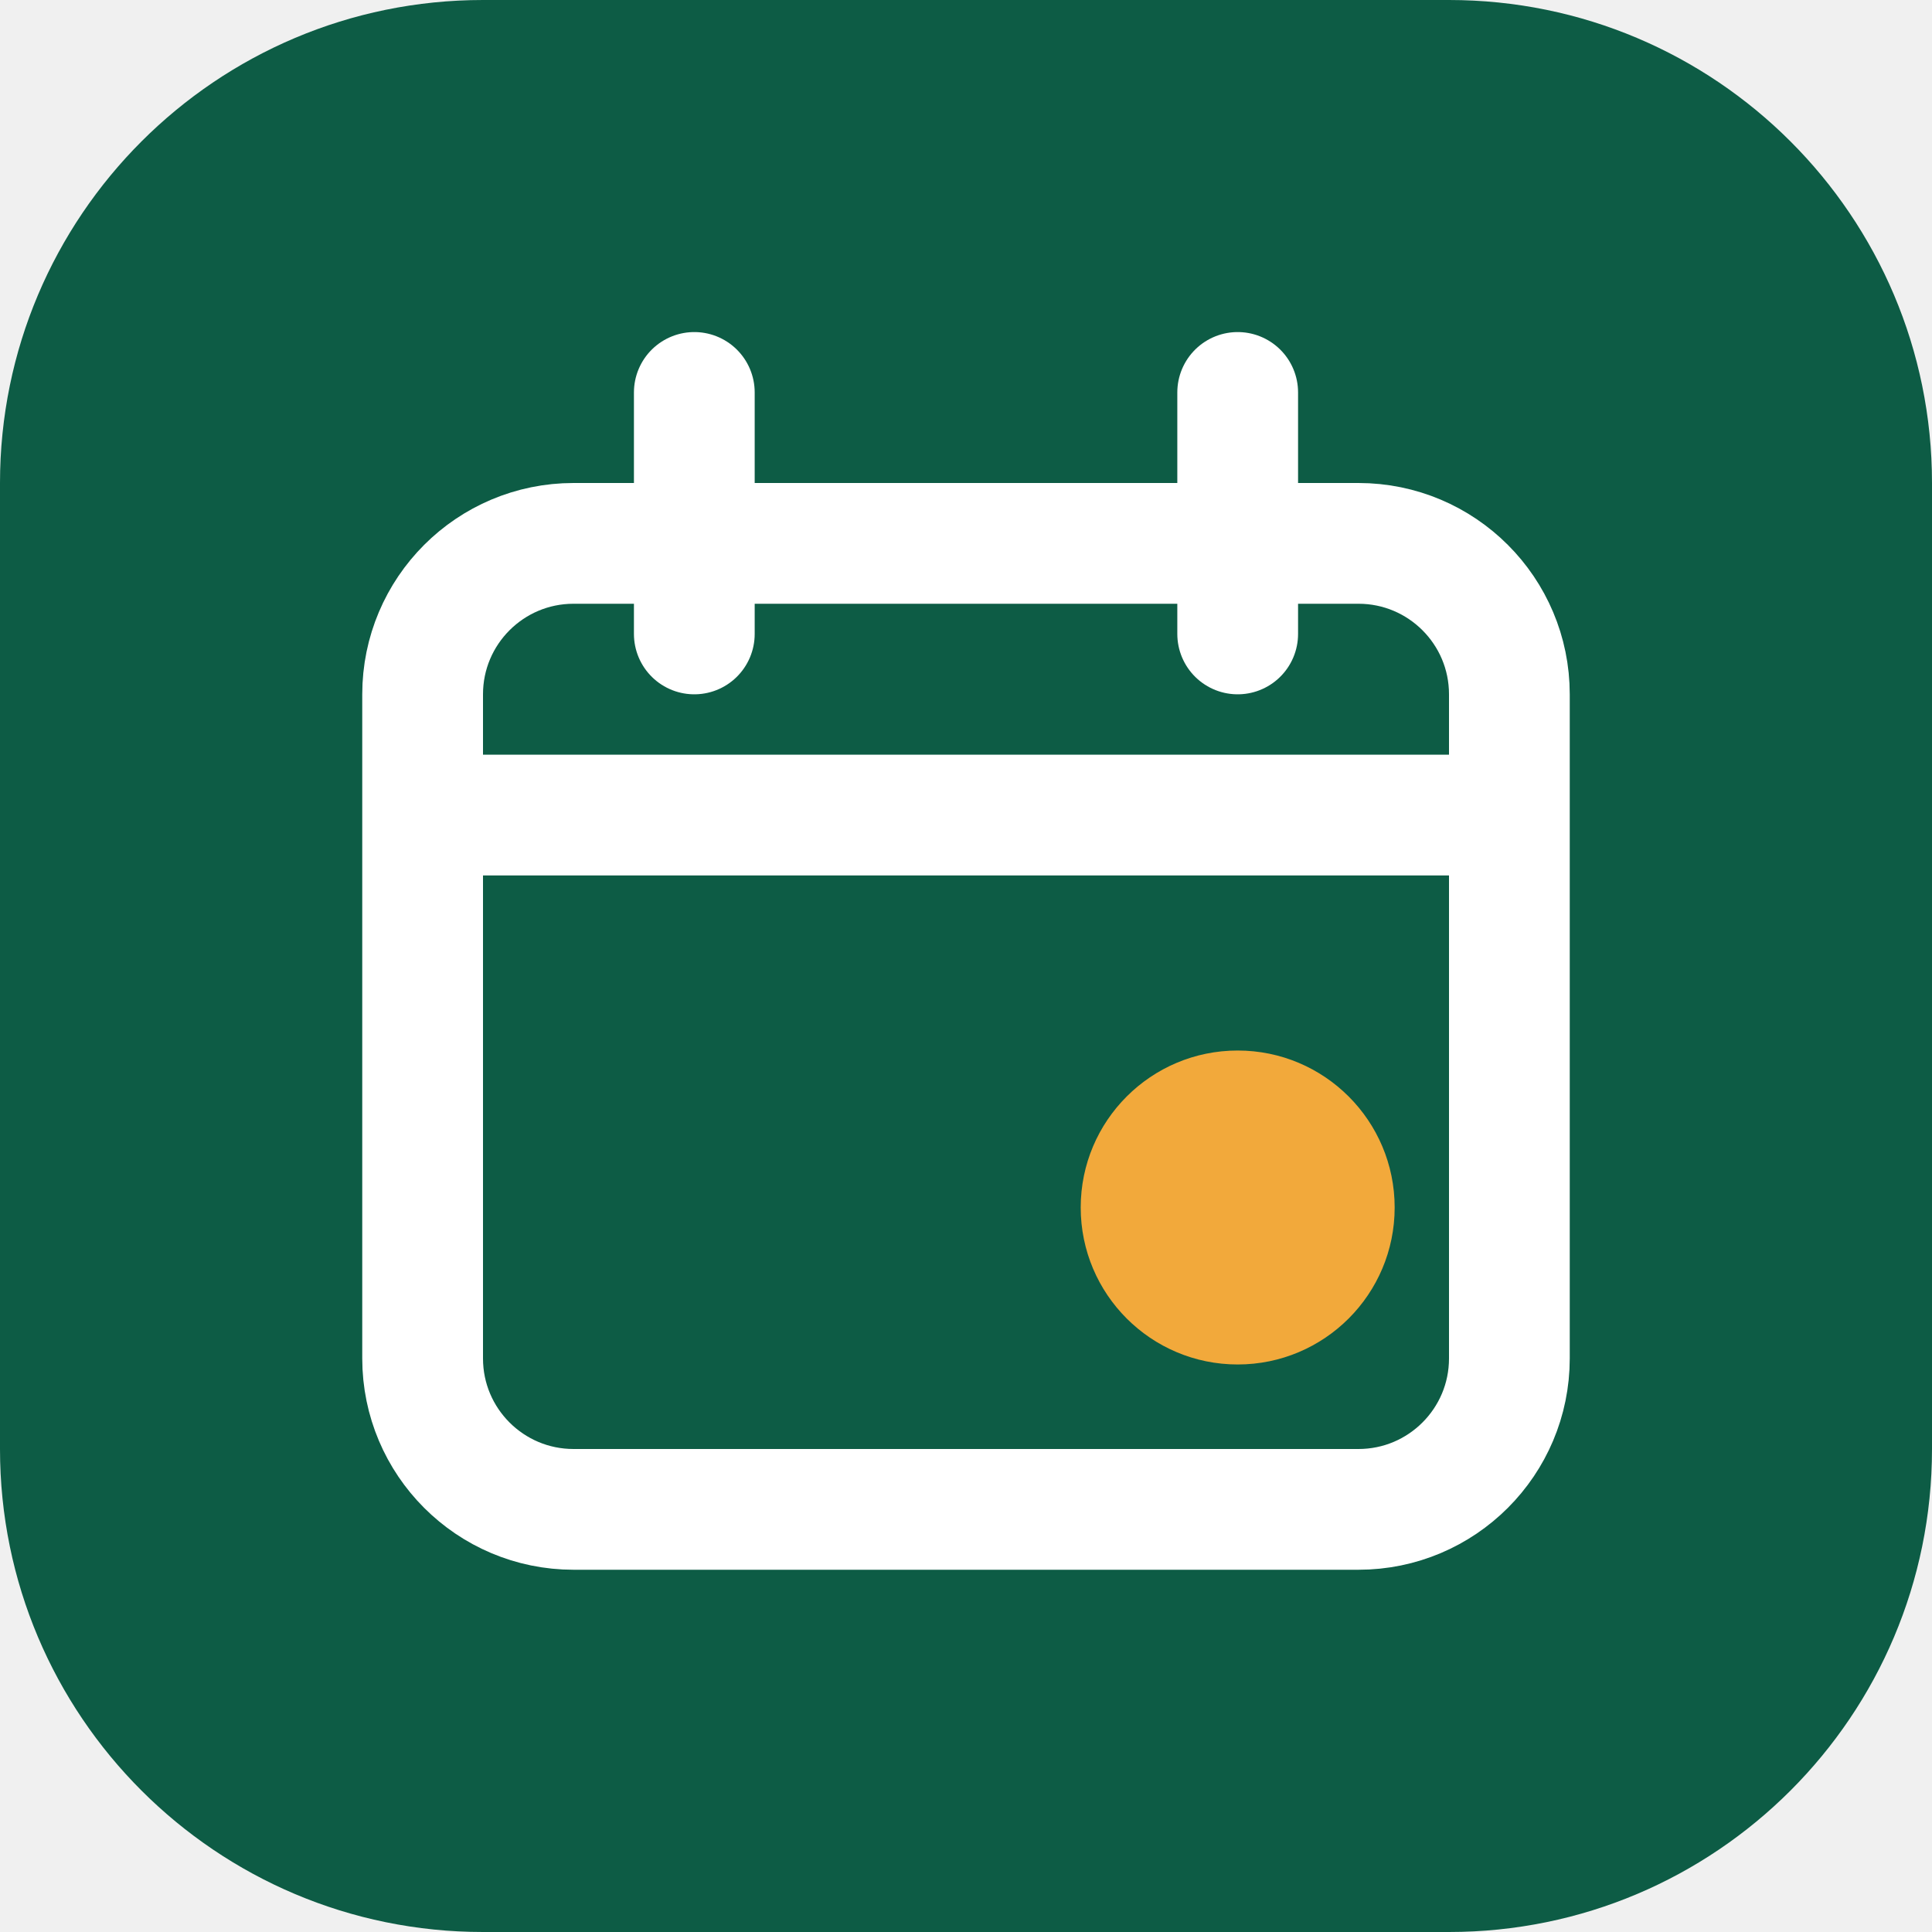
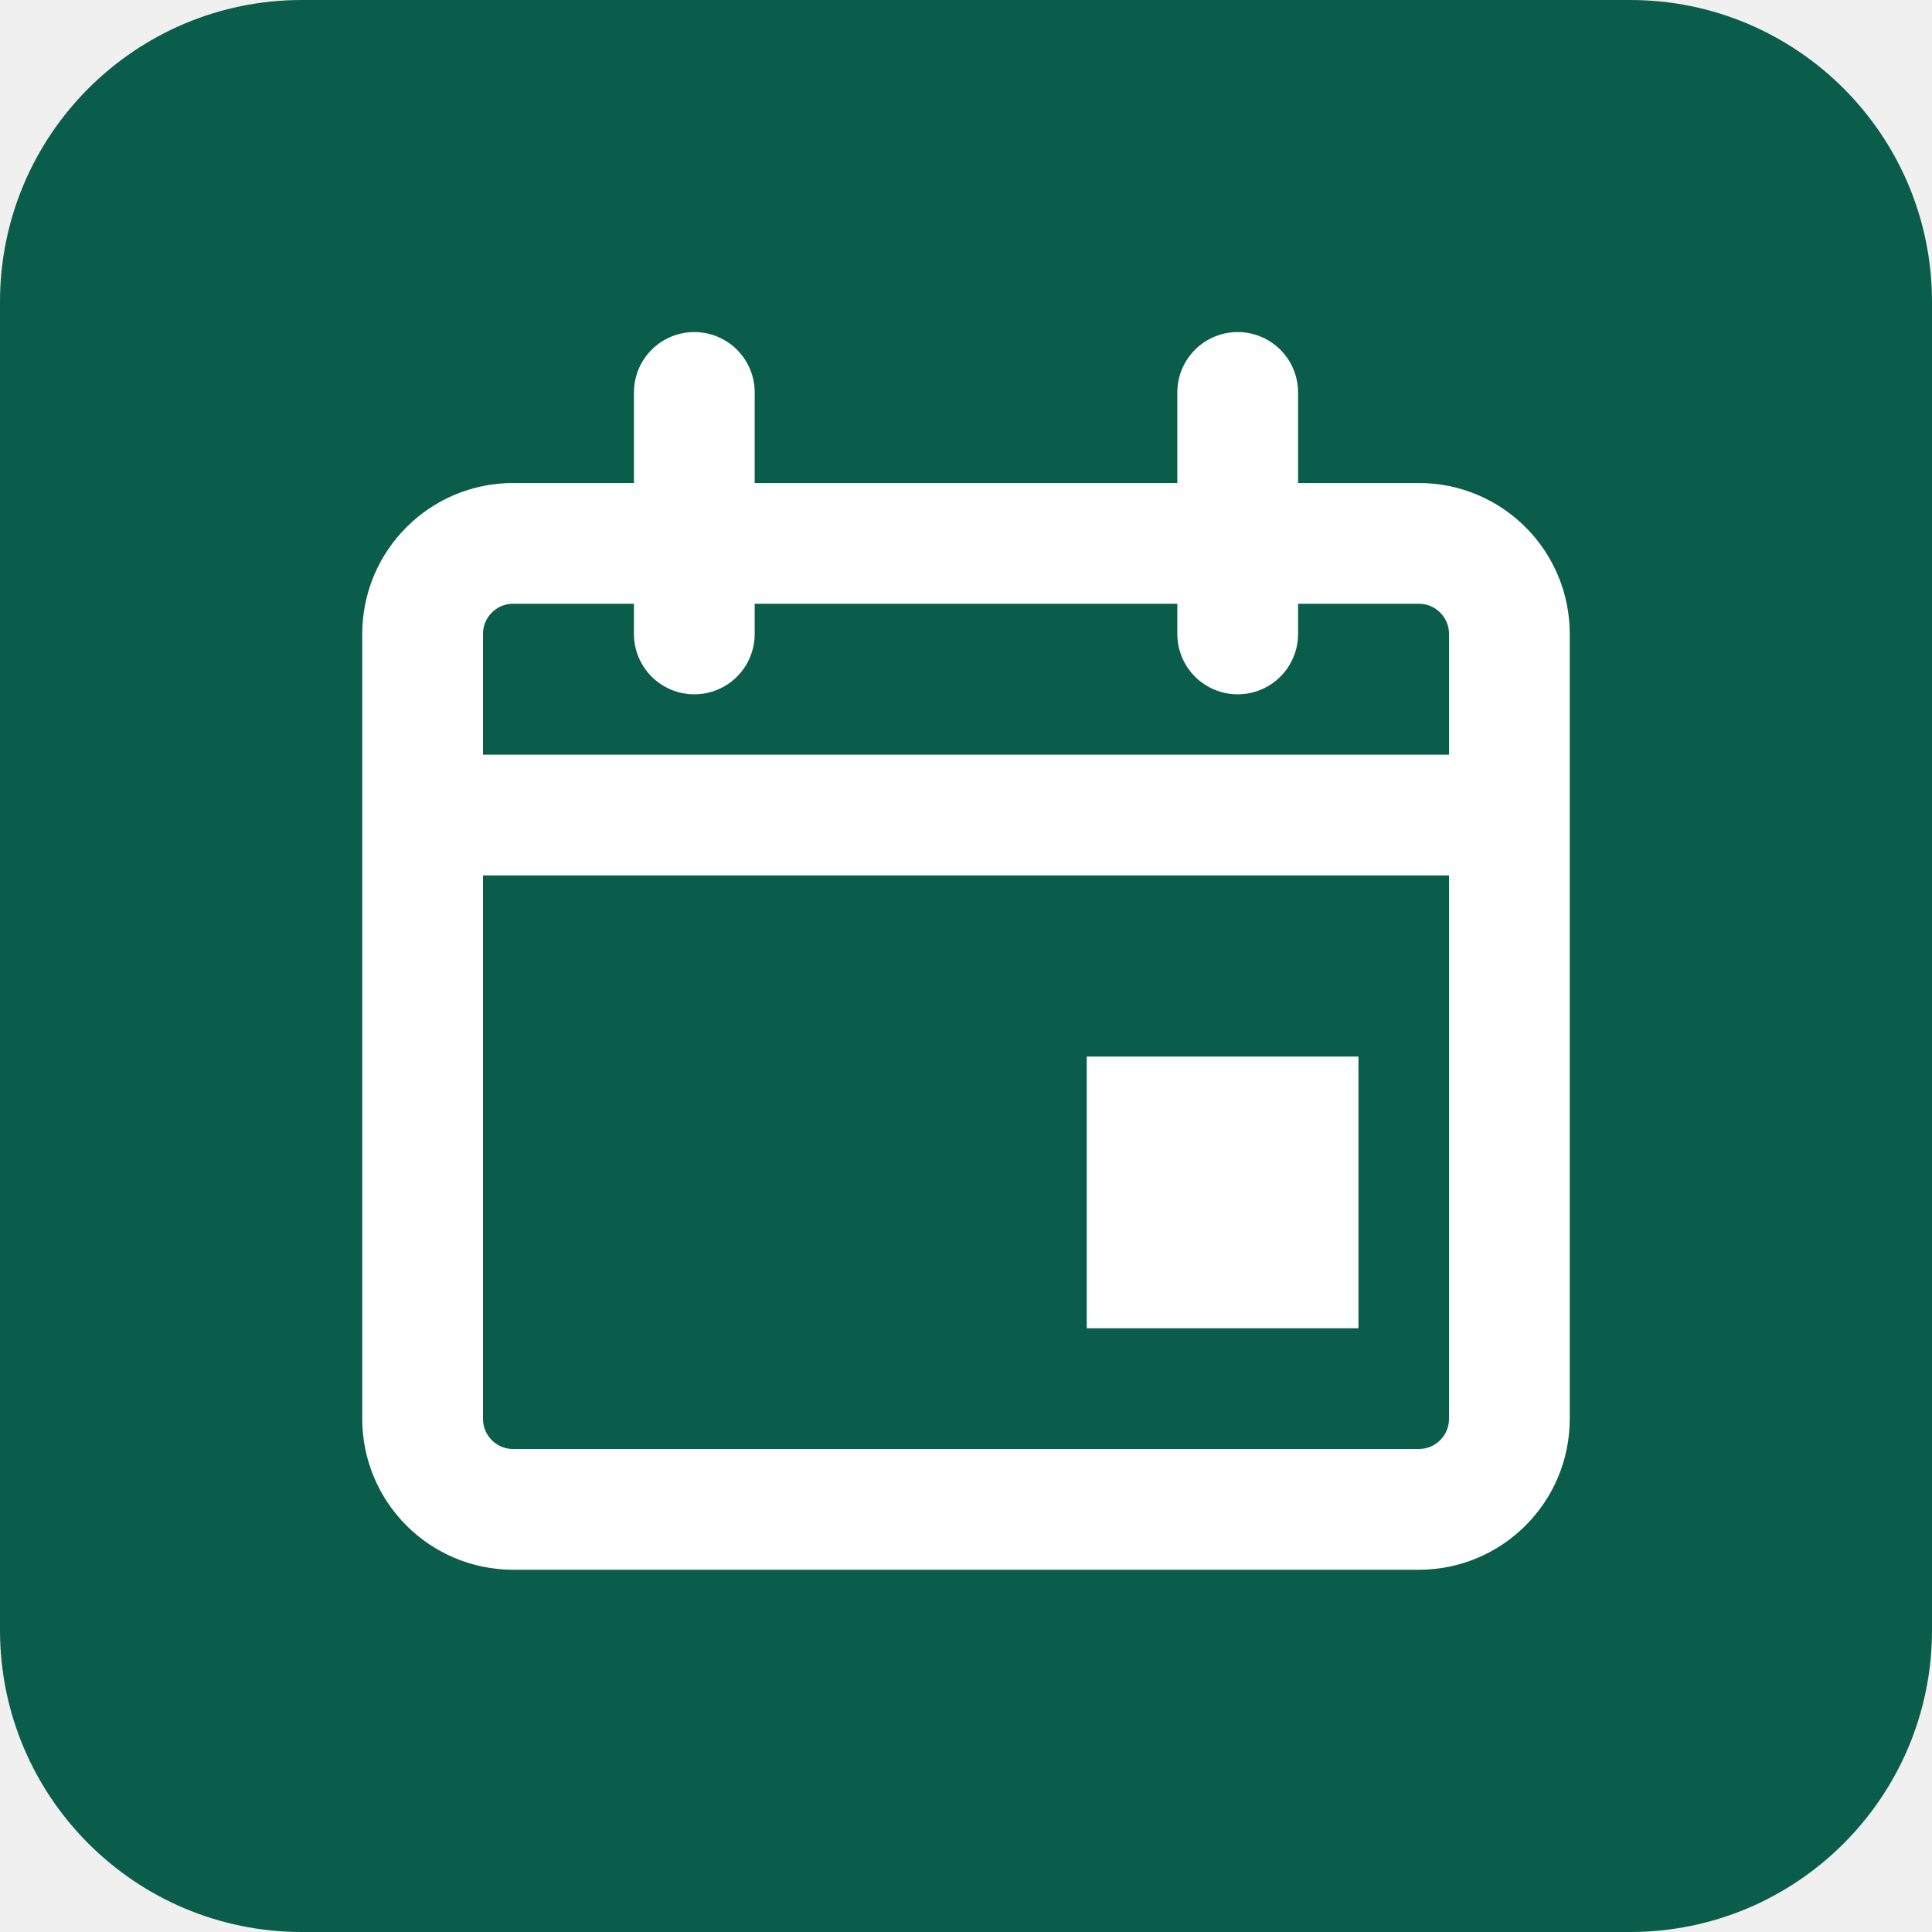
<svg xmlns="http://www.w3.org/2000/svg" viewBox="0 0 32 32">
-   <rect width="32" height="32" rx="8" fill="#0d5c45" />
-   <rect x="7" y="9" width="18" height="16" rx="2.5" fill="none" stroke="#fff" stroke-width="2" />
+   <rect width="32" height="32" rx="5" fill="#0b5d4b" />
+   <rect x="7" y="9" width="18" height="16" rx="1.5" fill="none" stroke="#fff" stroke-width="2" />
  <path d="M7 13.5h18" stroke="#fff" stroke-width="2" />
  <path d="M11.5 6.5v4M20.5 6.5v4" stroke="#fff" stroke-width="2" stroke-linecap="round" />
-   <circle cx="20.5" cy="20" r="2.6" fill="#f2a93b" />
+   <rect x="18" y="17.5" width="4.5" height="4.5" fill="#fff" />
</svg>
